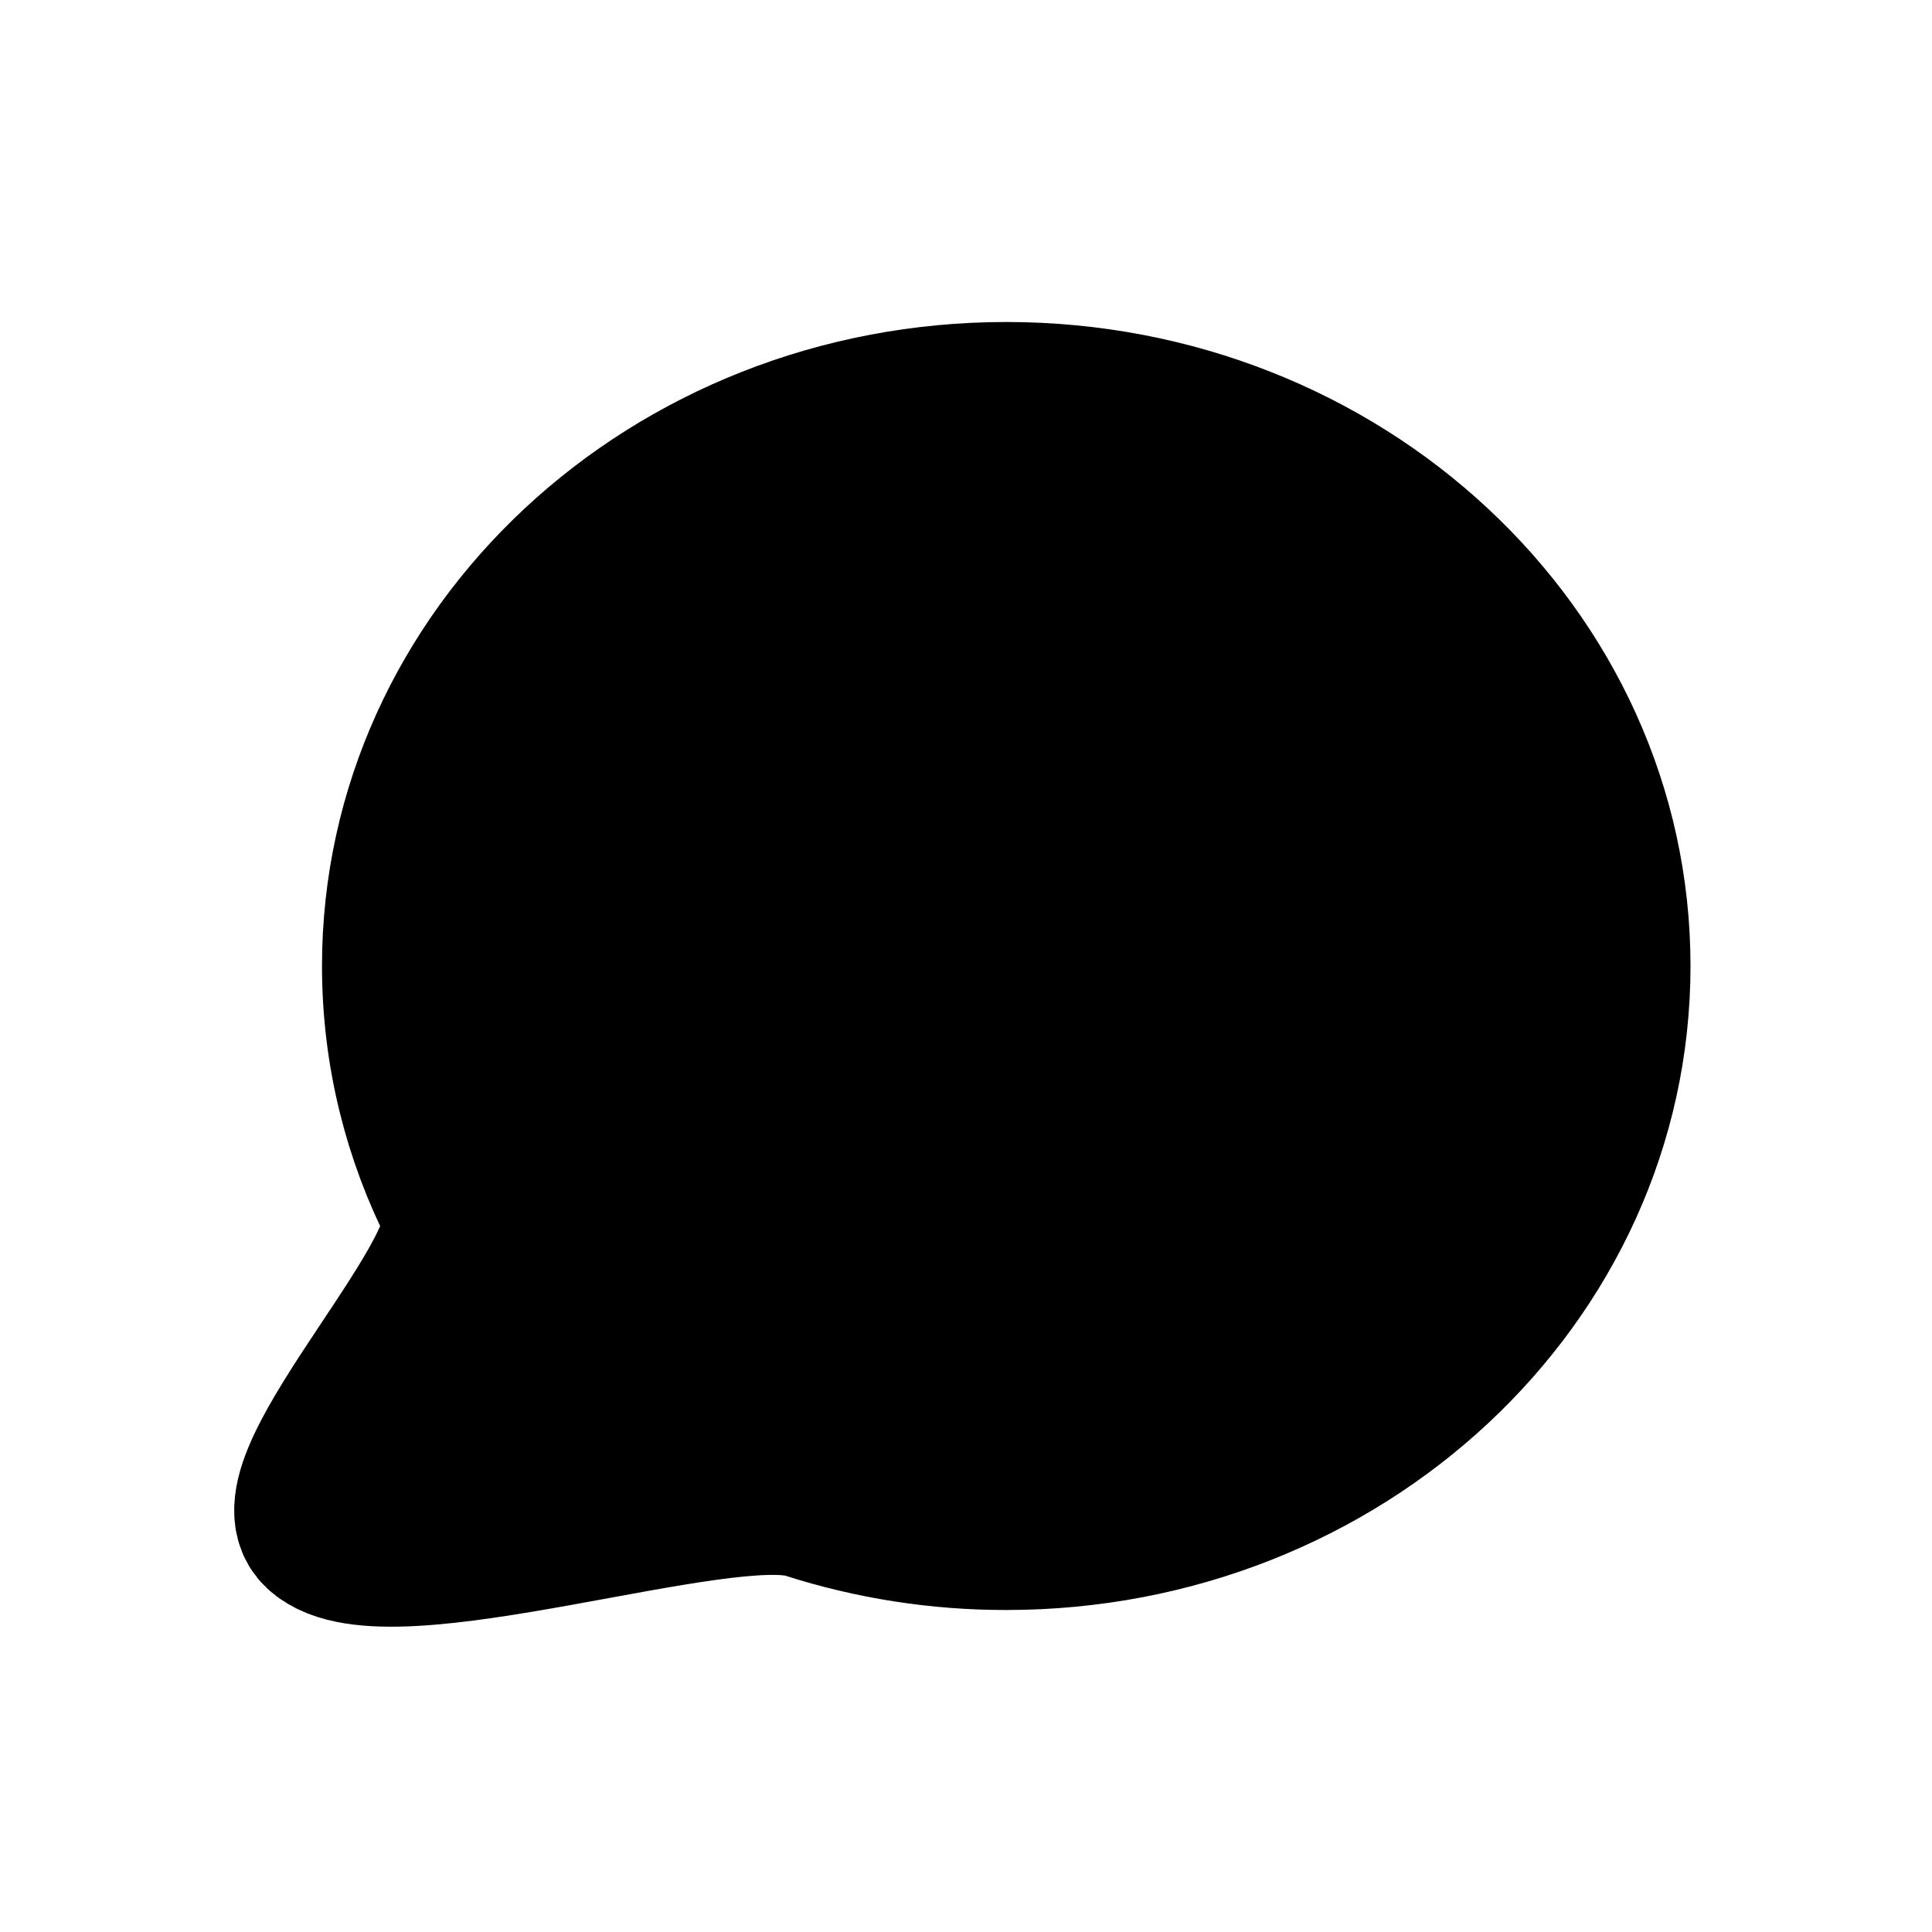
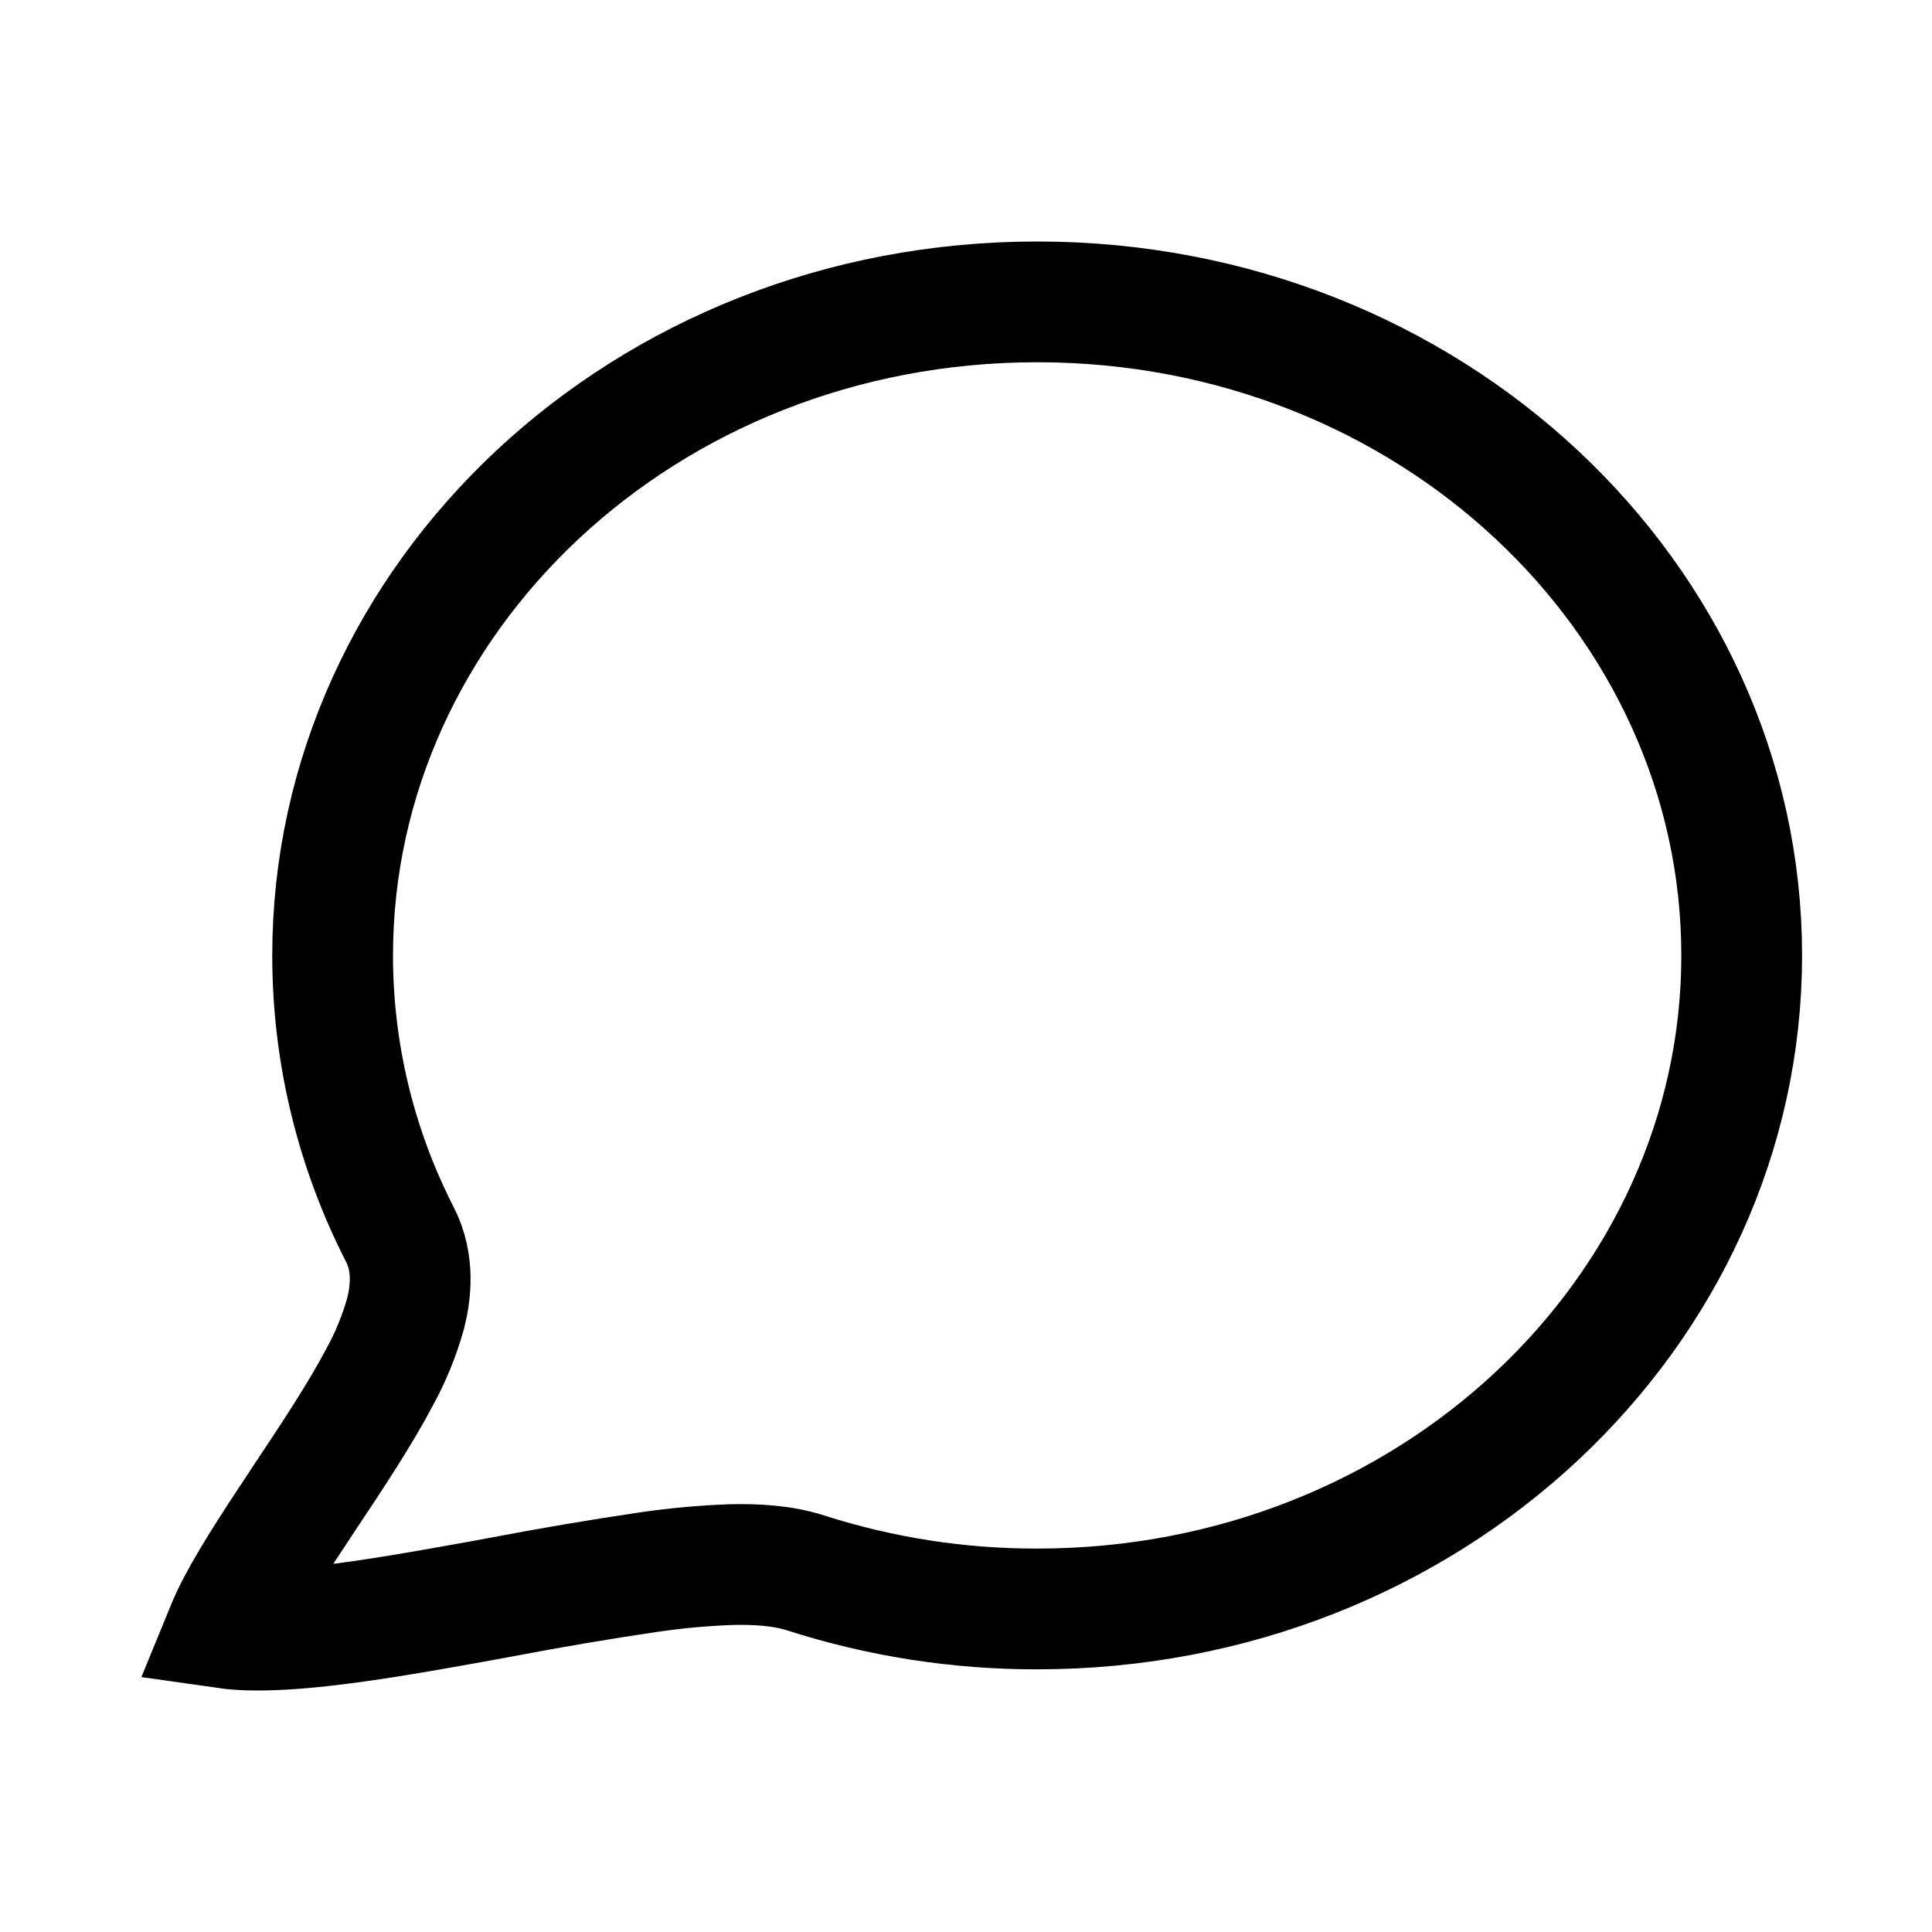
<svg xmlns="http://www.w3.org/2000/svg" width="24" height="24" fill="none" preserveAspectRatio="xMidYMid slice">
-   <path fill-rule="evenodd" clip-rule="evenodd" d="M12.5 19c4.142 0 7.5-3.134 7.5-7s-3.358-7-7.5-7C8.358 5 5 8.134 5 12c0 1.076.26 2.095.725 3.006C6.1 15.742 3.386 18.433 4 19c.79.73 4.977-.728 6.05-.382A7.975 7.975 0 0 0 12.5 19z" fill="#000" stroke="#000" stroke-width="2" />
+   <path d="M21.636 11.869c0 4.435-3.869 8.118-8.752 8.118a9.356 9.356 0 0 1-2.874-.447c-.29-.094-.623-.111-.927-.104a9.469 9.469 0 0 0-1.036.095 43.87 43.87 0 0 0-1.805.306c-.189.035-.377.07-.562.102-.812.146-1.57.269-2.177.302-.292.016-.52.01-.688-.014.016-.039.035-.083.058-.132.178-.376.487-.851.846-1.392l.077-.117c.322-.483.672-1.01.918-1.476a3.74 3.74 0 0 0 .324-.791c.063-.25.113-.624-.07-.983a7.598 7.598 0 0 1-.836-3.467C4.132 7.433 8 3.75 12.884 3.75c4.883 0 8.752 3.683 8.752 8.119z" stroke="currentColor" stroke-width="1.5" />
</svg>
